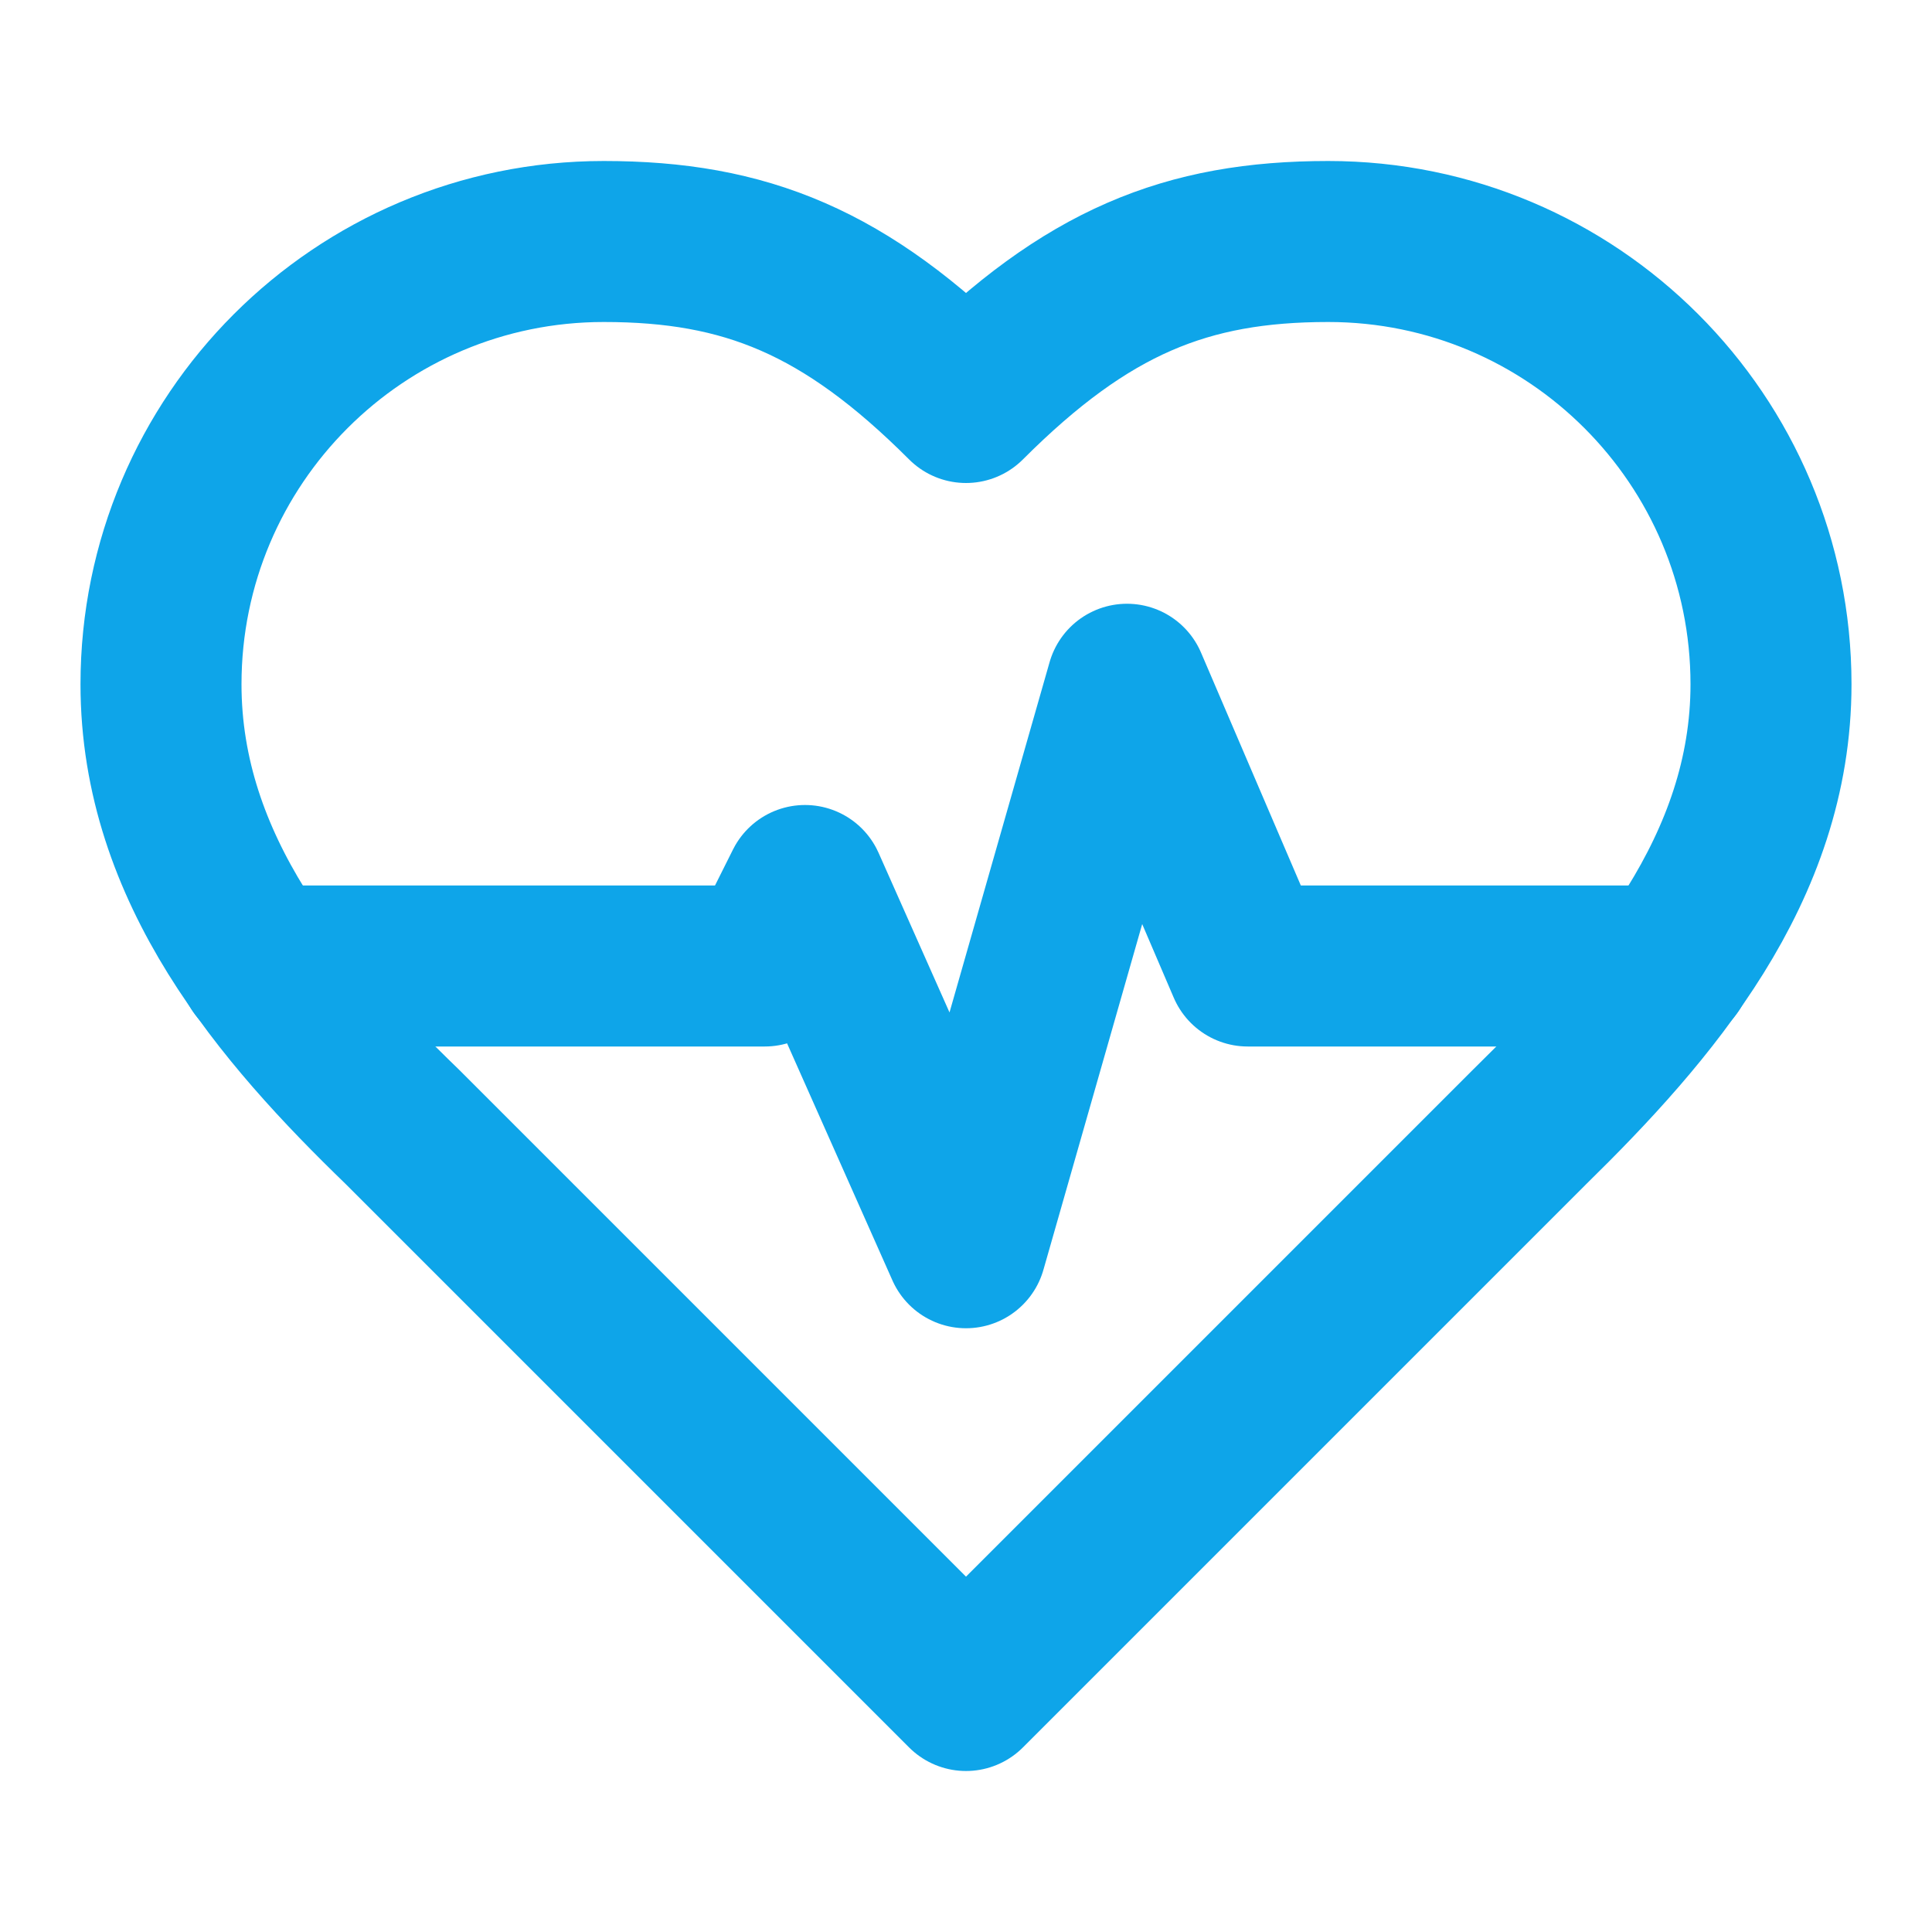
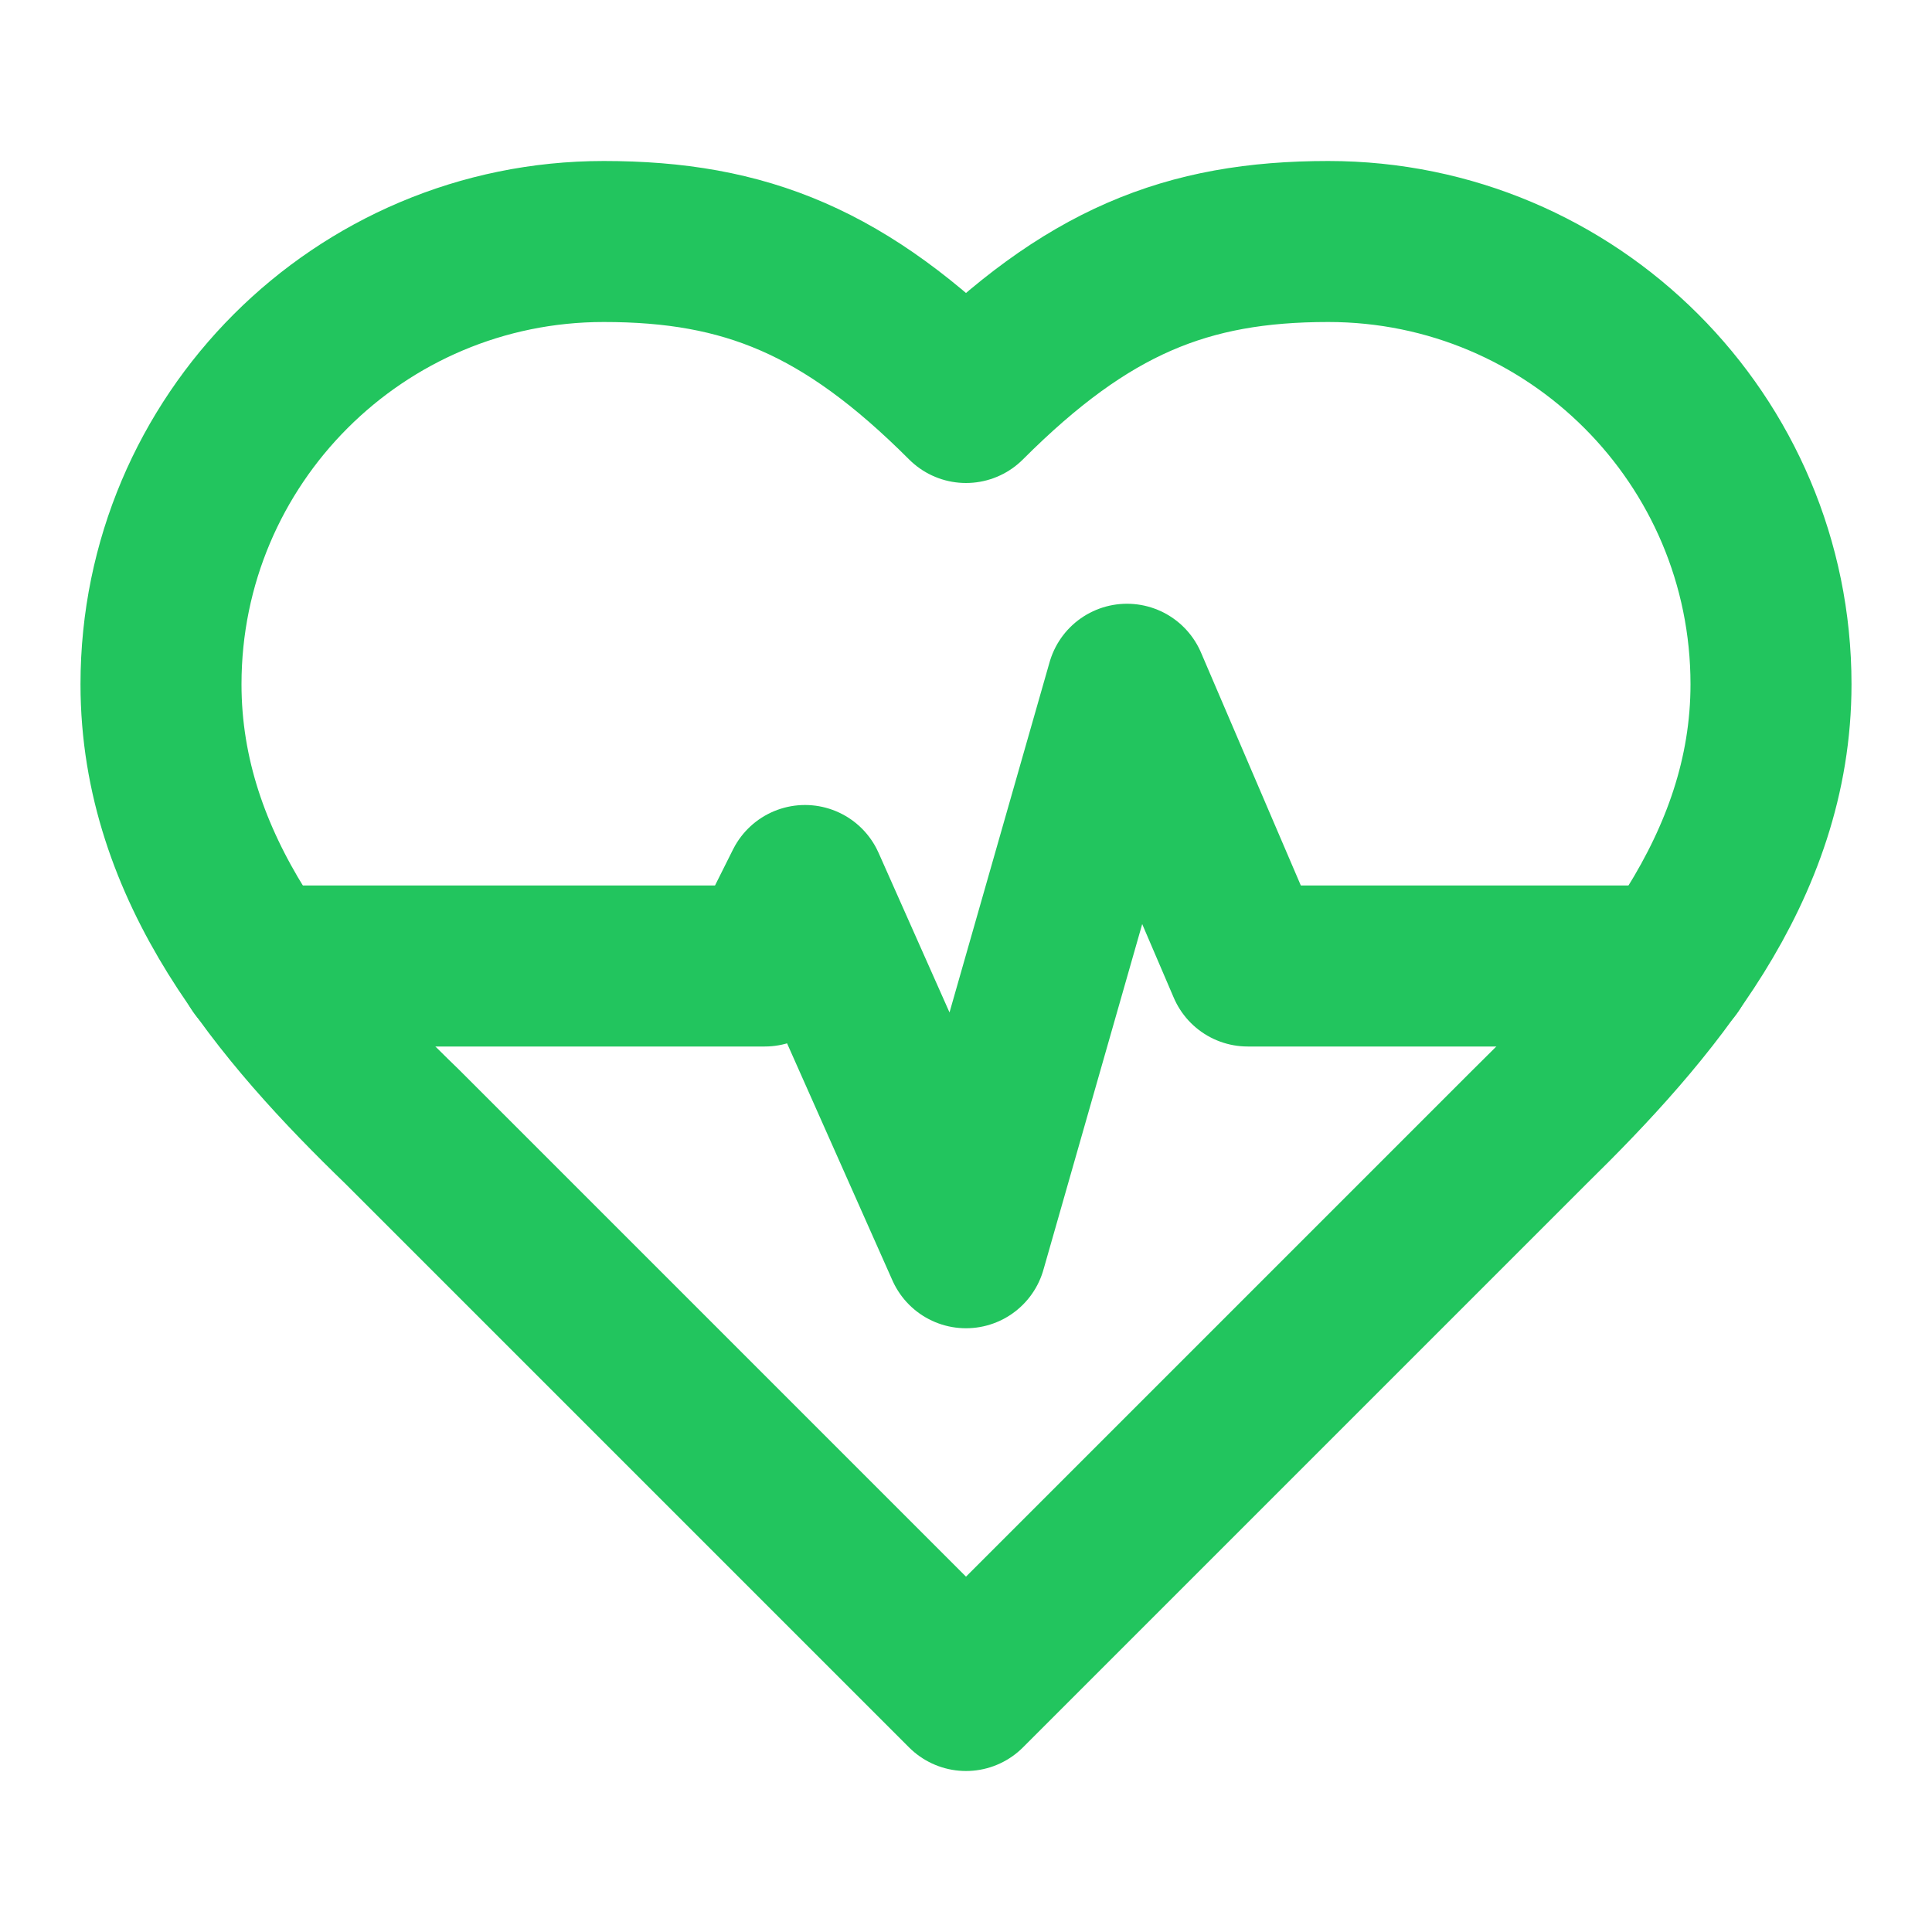
- <svg xmlns="http://www.w3.org/2000/svg" width="32" height="32" viewBox="0 0 24 24" fill="none" stroke="#0ea5e9" stroke-width="2" stroke-linecap="round" stroke-linejoin="round">
+ <svg xmlns="http://www.w3.org/2000/svg" width="32" height="32" viewBox="0 0 24 24" fill="none" stroke="#22c55e" stroke-width="2" stroke-linecap="round" stroke-linejoin="round">
  <path d="M19 14c1.49-1.46 3-3.21 3-5.5A5.5 5.5 0 0 0 16.5 3c-1.76 0-3 .5-4.5 2-1.5-1.5-2.74-2-4.5-2A5.5 5.5 0 0 0 2 8.5c0 2.3 1.5 4.05 3 5.5l7 7Z" />
  <path d="M3.22 12H9.5l.5-1 2 4.5 2-7 1.5 3.5h5.27" />
</svg>
